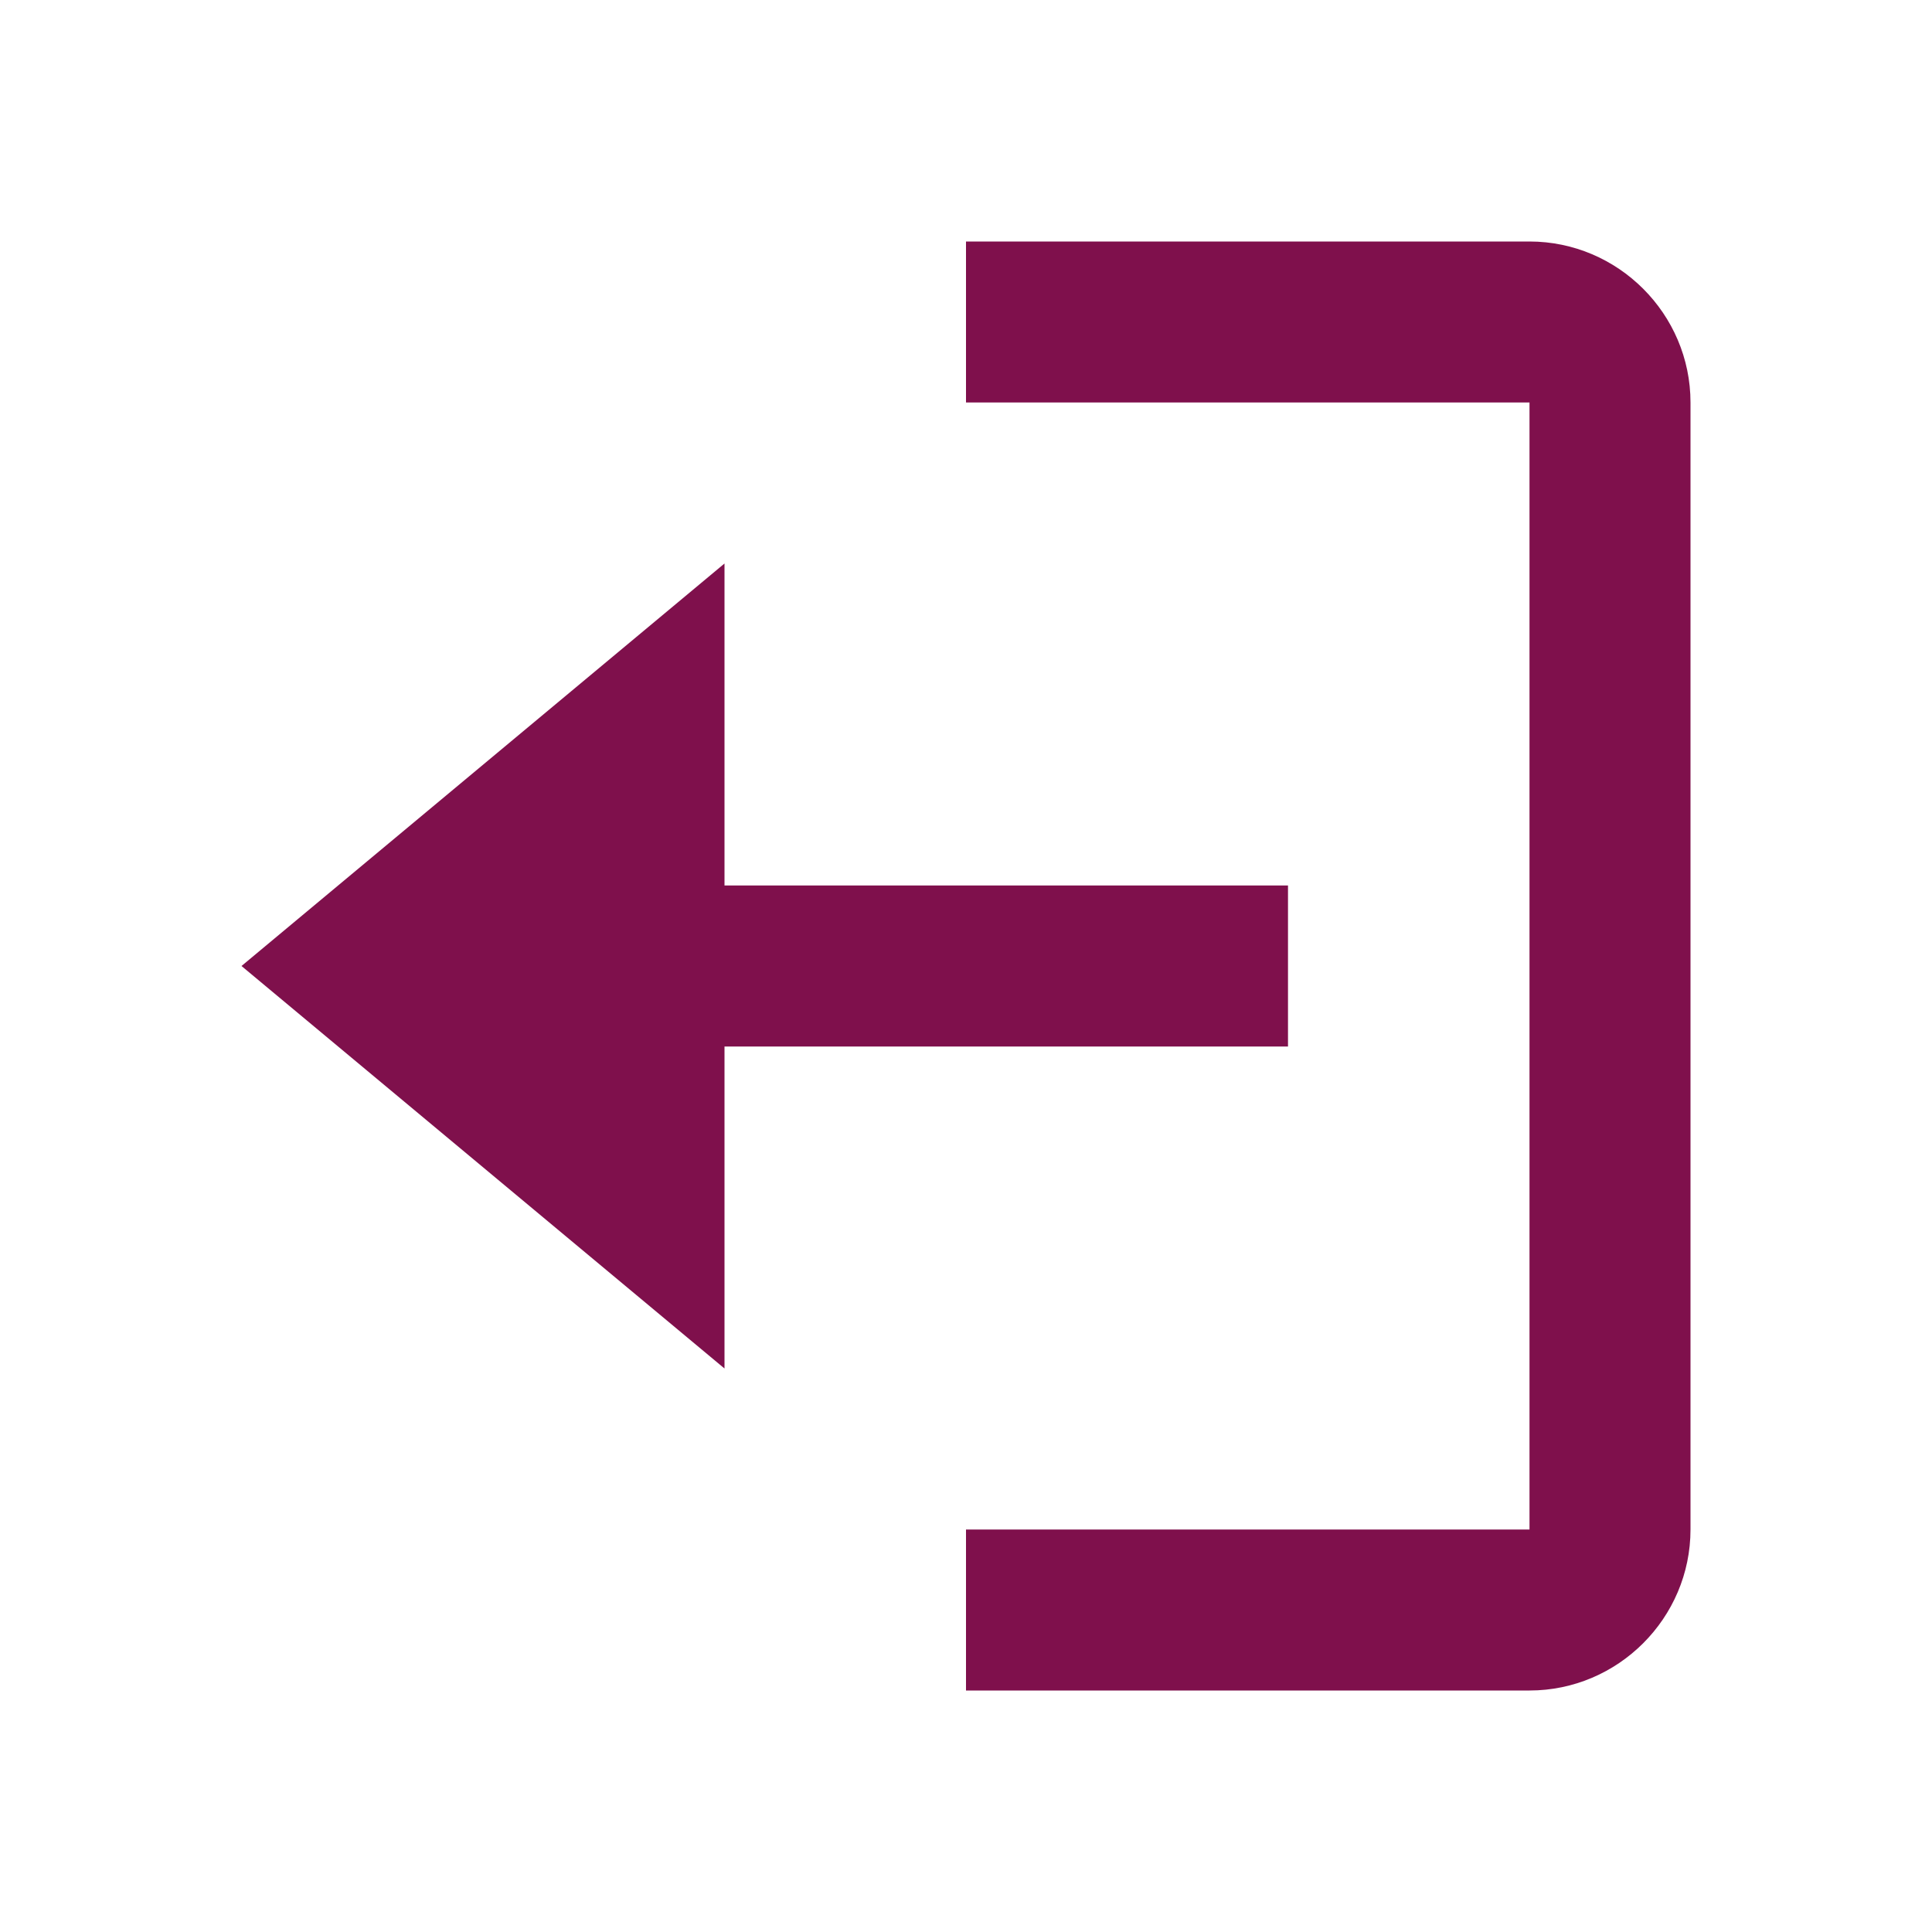
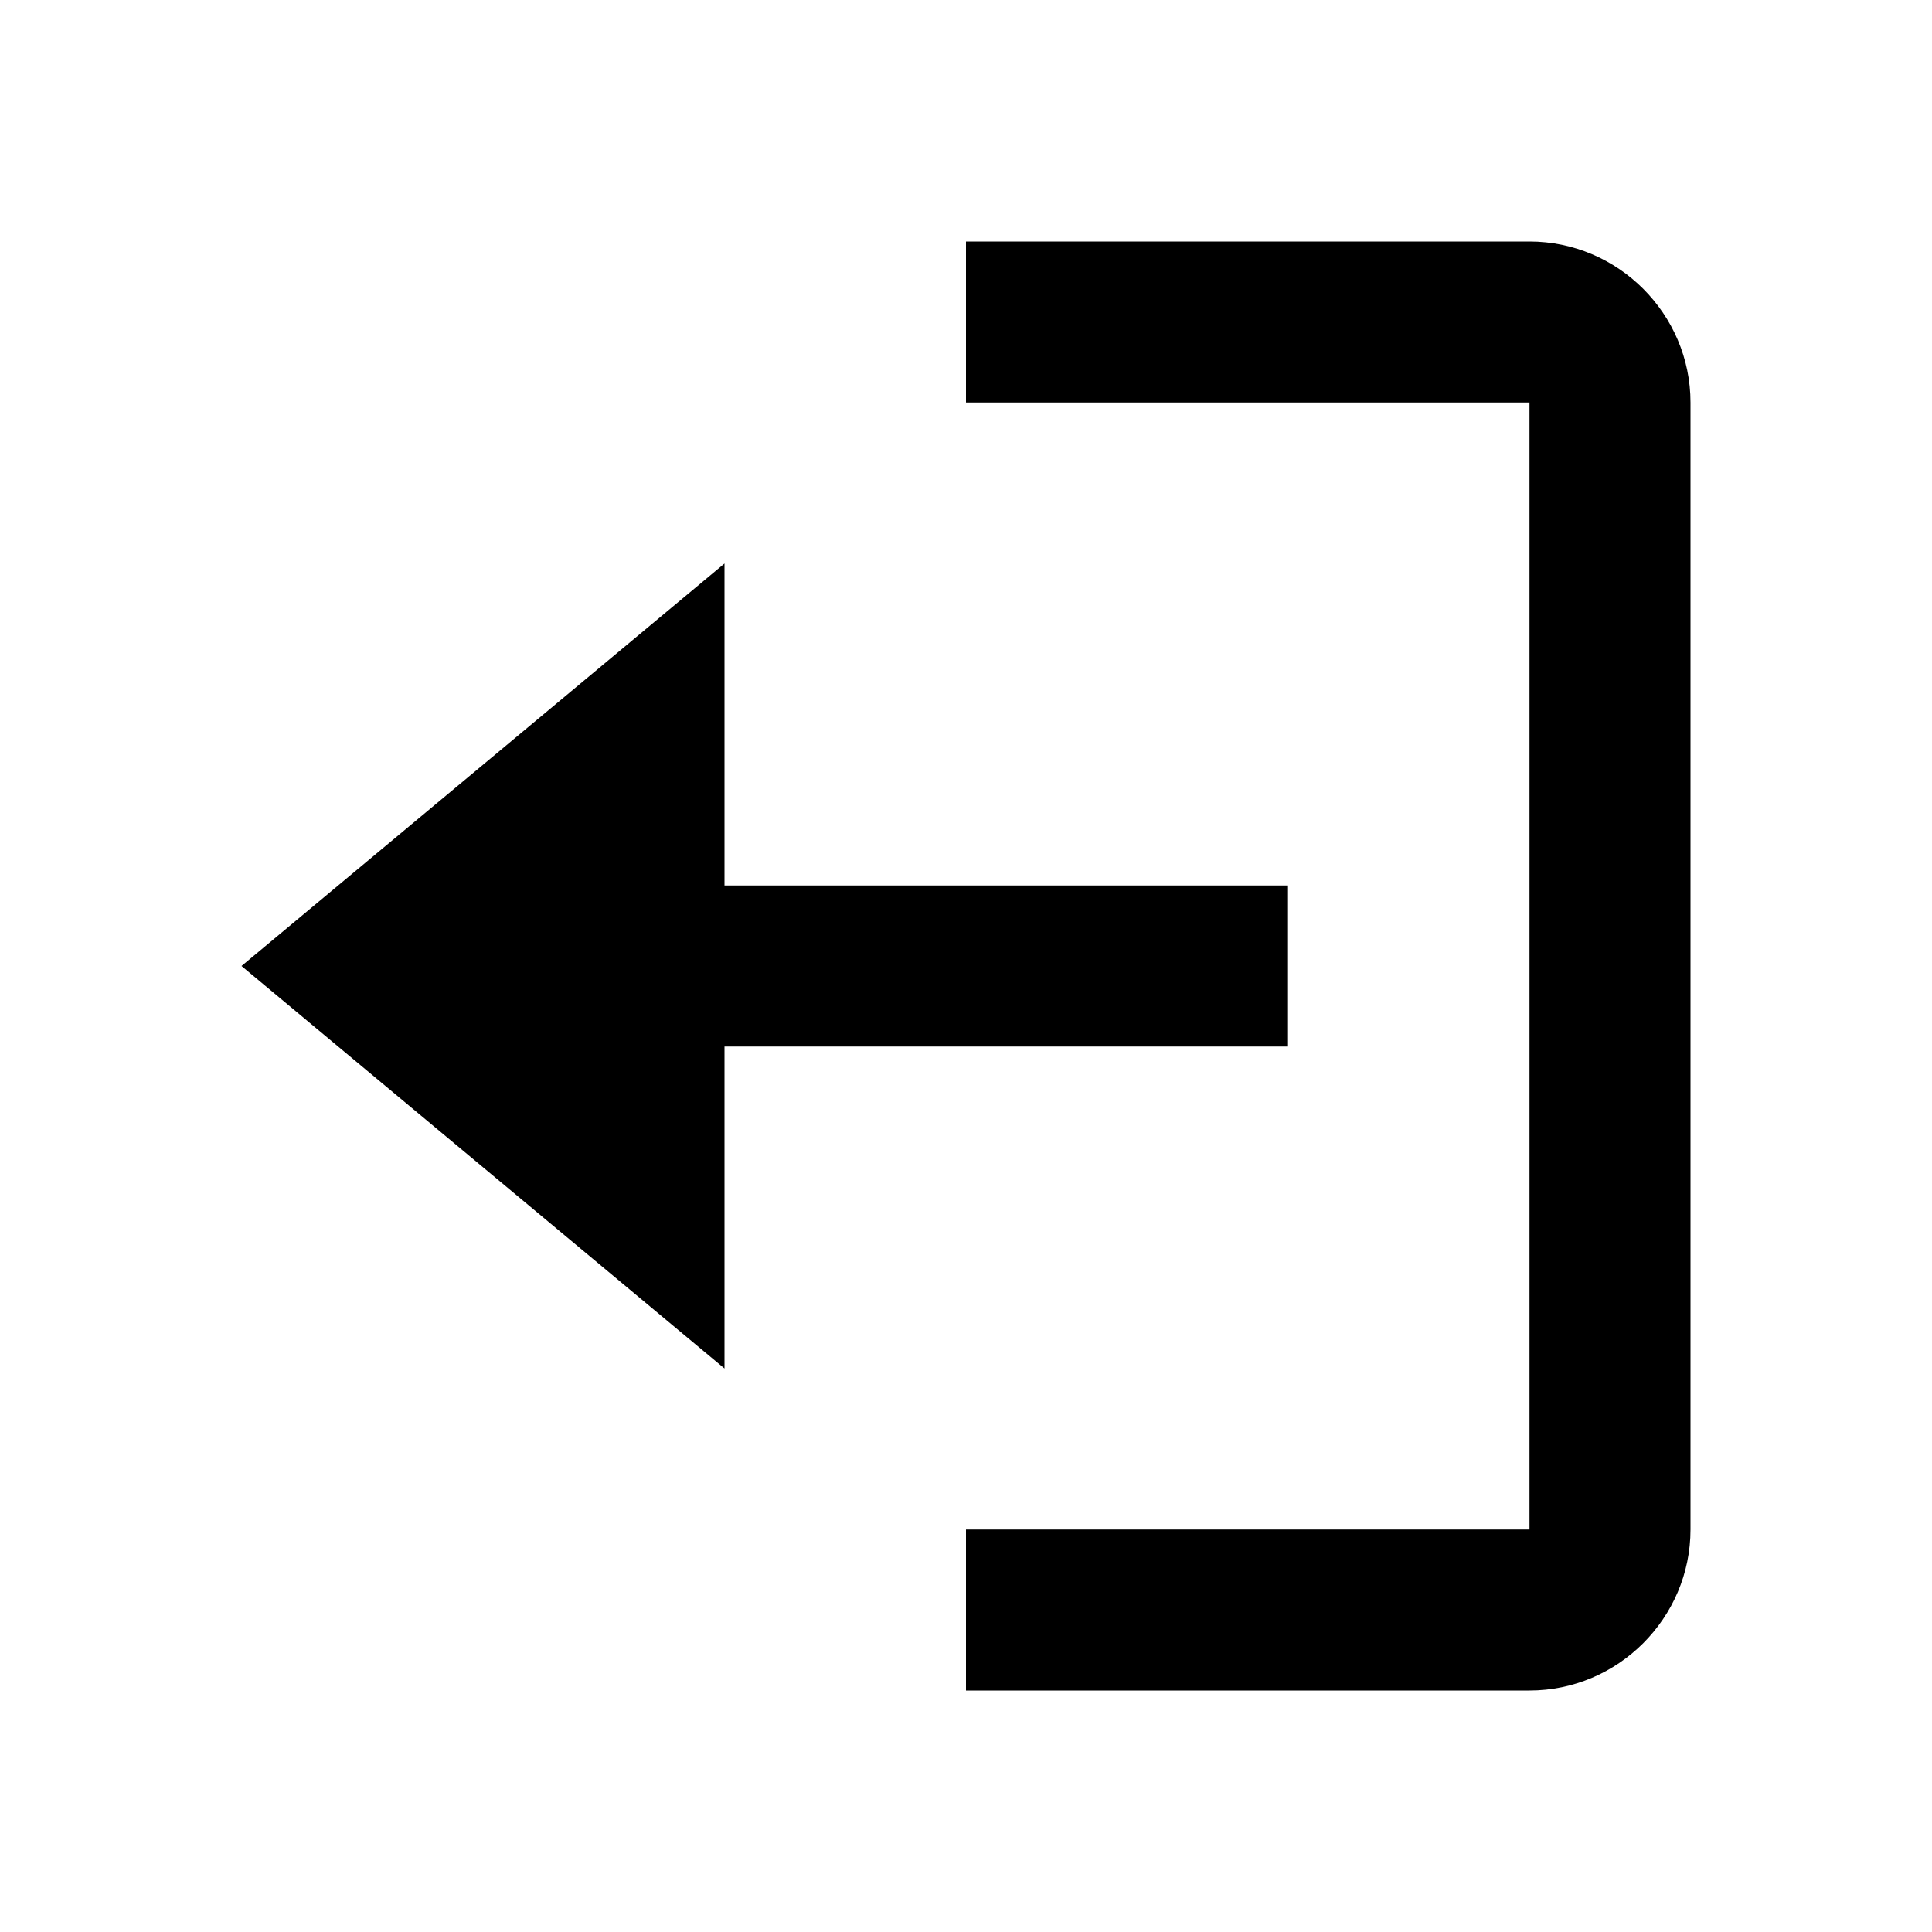
- <svg xmlns="http://www.w3.org/2000/svg" width="24" height="24" fill="#7F104C" viewBox="0 0 24 24">
+ <svg xmlns="http://www.w3.org/2000/svg" width="24" height="24" fill="#000000ff" viewBox="0 0 24 24">
  <path d="M9 13h7v-2H9V7l-6 5 6 5z" />
  <path d="M19 3h-7v2h7v14h-7v2h7c1.1 0 2-.9 2-2V5c0-1.1-.9-2-2-2" />
</svg>
